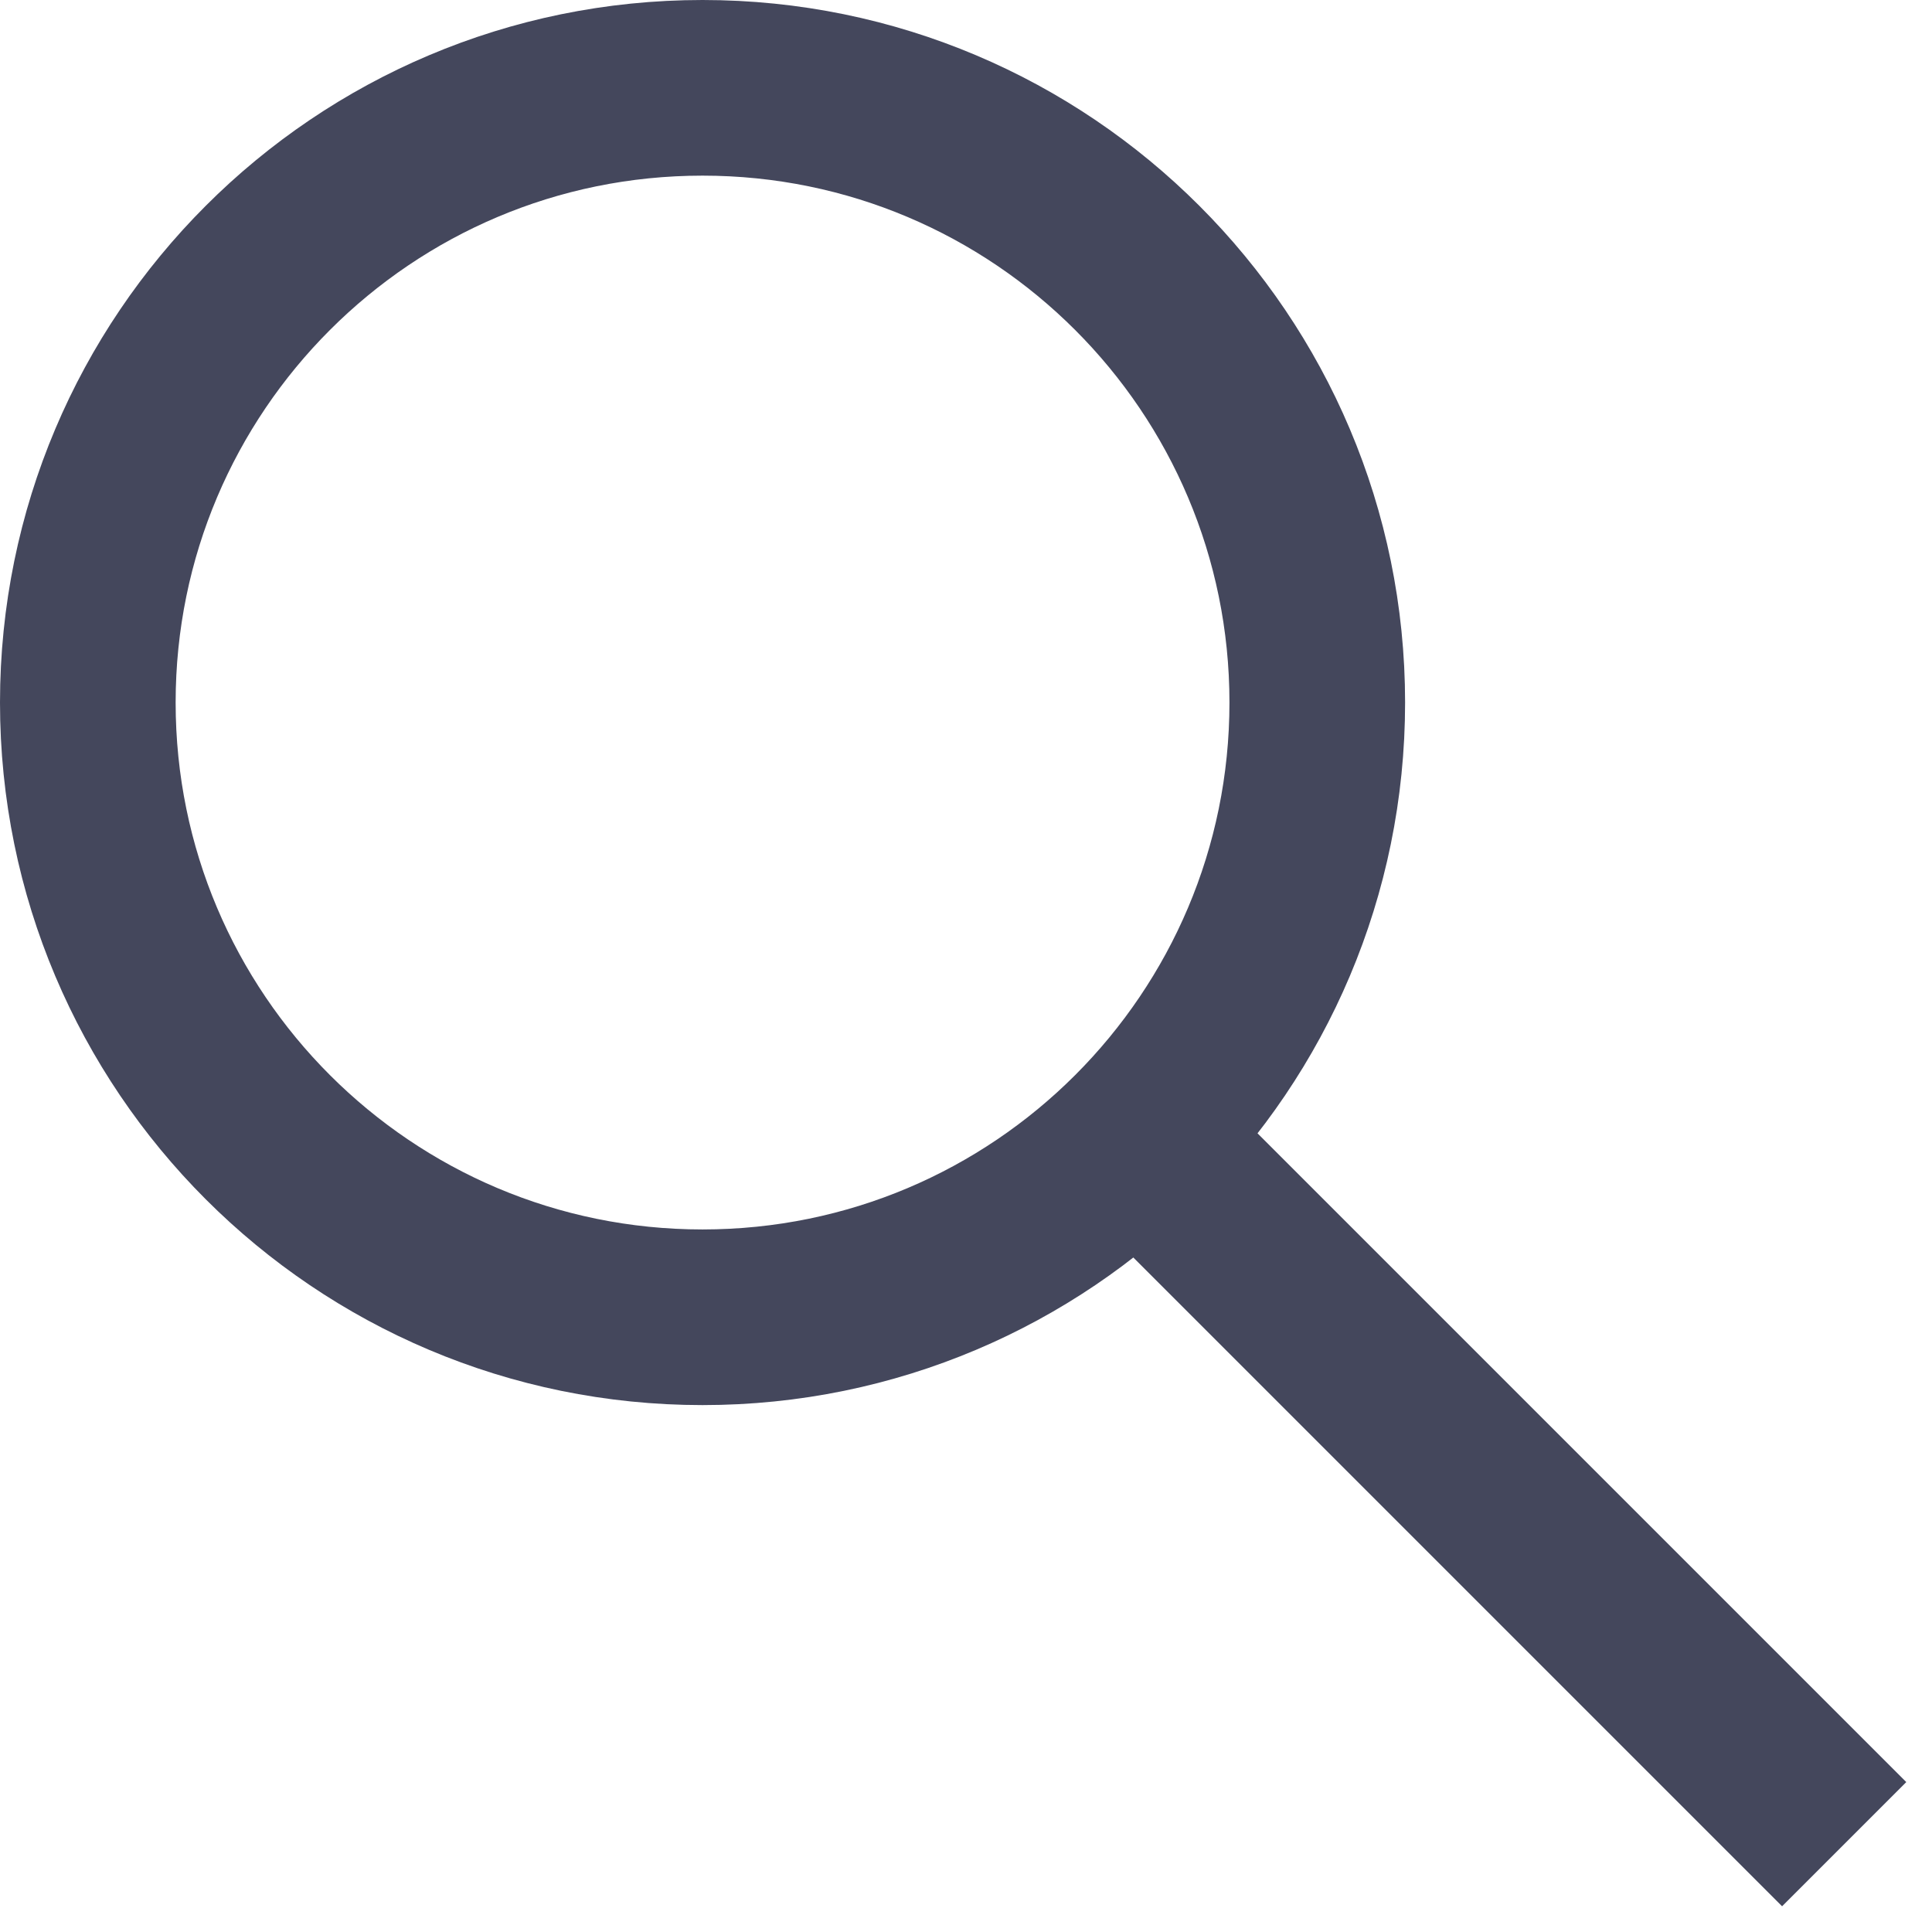
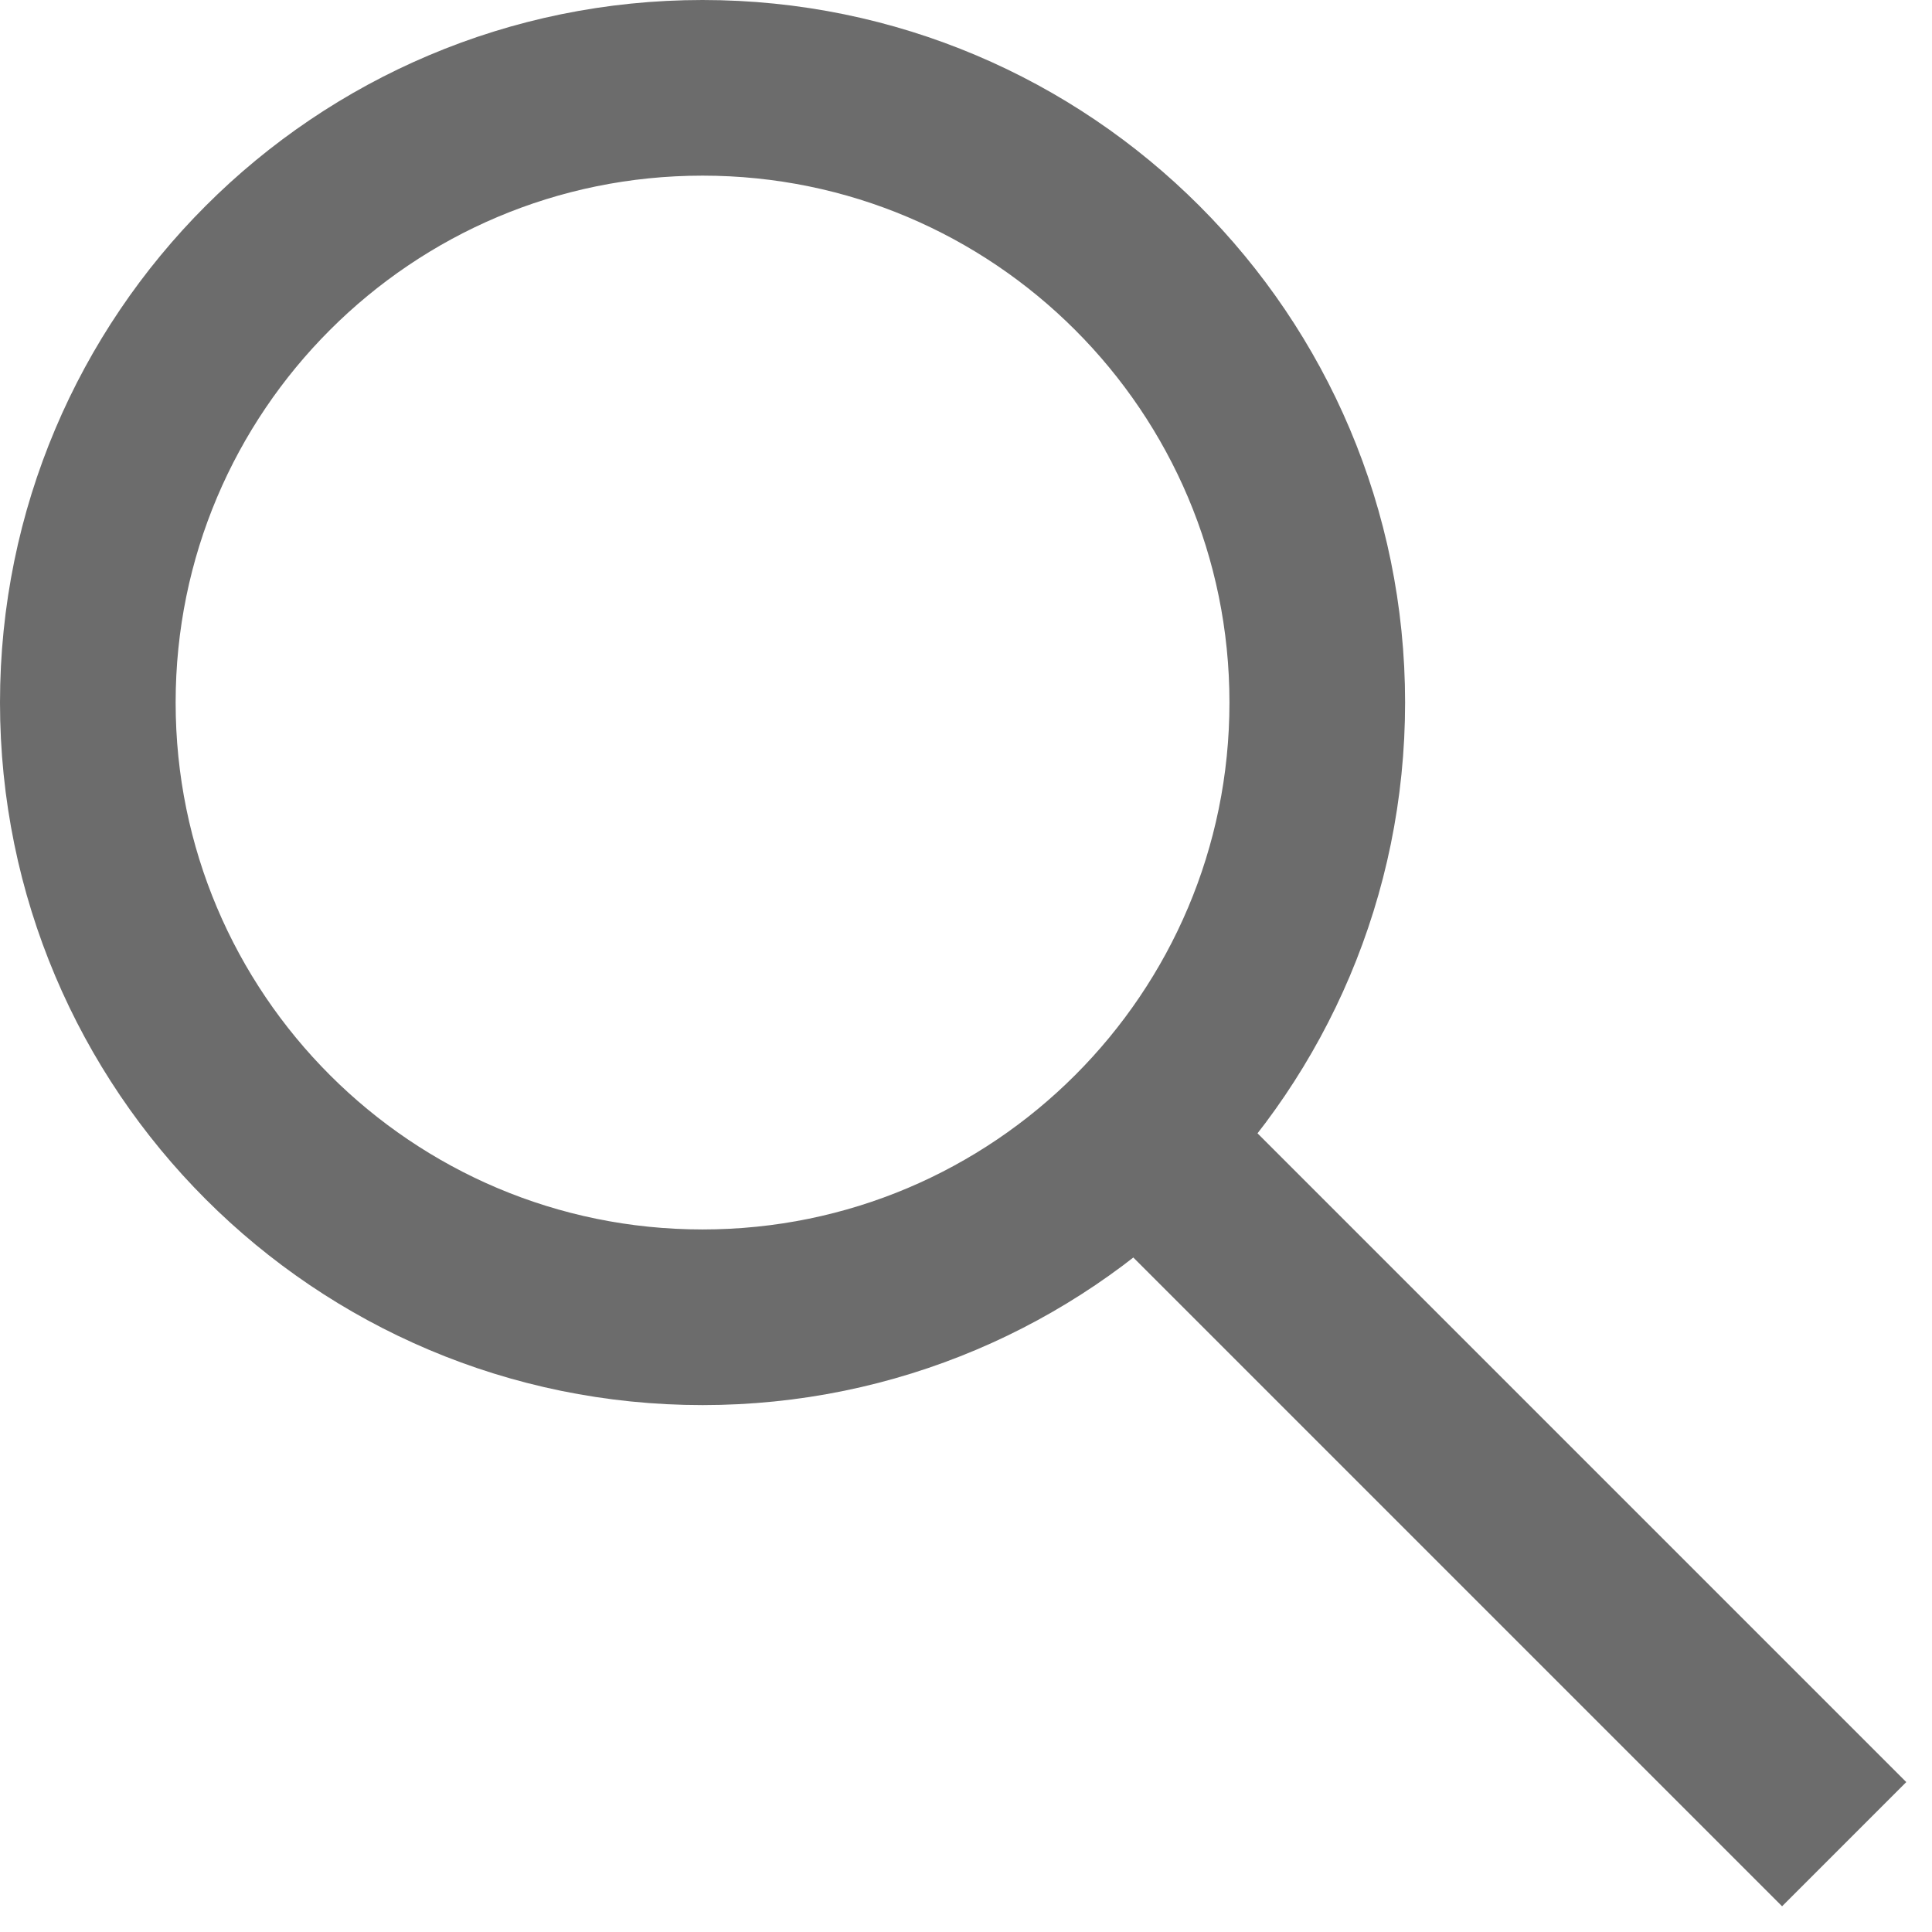
<svg xmlns="http://www.w3.org/2000/svg" width="22" height="22" viewBox="0 0 22 22" fill="none">
-   <path d="M8 15C11.866 15 15 11.866 15 8C15 4.134 11.866 1 8 1C4.134 1 1 4.134 1 8C1 11.866 4.134 15 8 15Z" stroke="#44475C" stroke-width="2" stroke-miterlimit="10" />
-   <path d="M21 21L12.94 12.94" stroke="#44475C" stroke-width="2" stroke-miterlimit="10" />
+   <path d="M8 15C11.866 15 15 11.866 15 8C15 4.134 11.866 1 8 1C4.134 1 1 4.134 1 8C1 11.866 4.134 15 8 15Z" stroke="#6c6c6c" stroke-width="2" stroke-miterlimit="10" />
+   <path d="M21 21L12.94 12.94" stroke="#6c6c6c" stroke-width="2" stroke-miterlimit="10" />
</svg>
